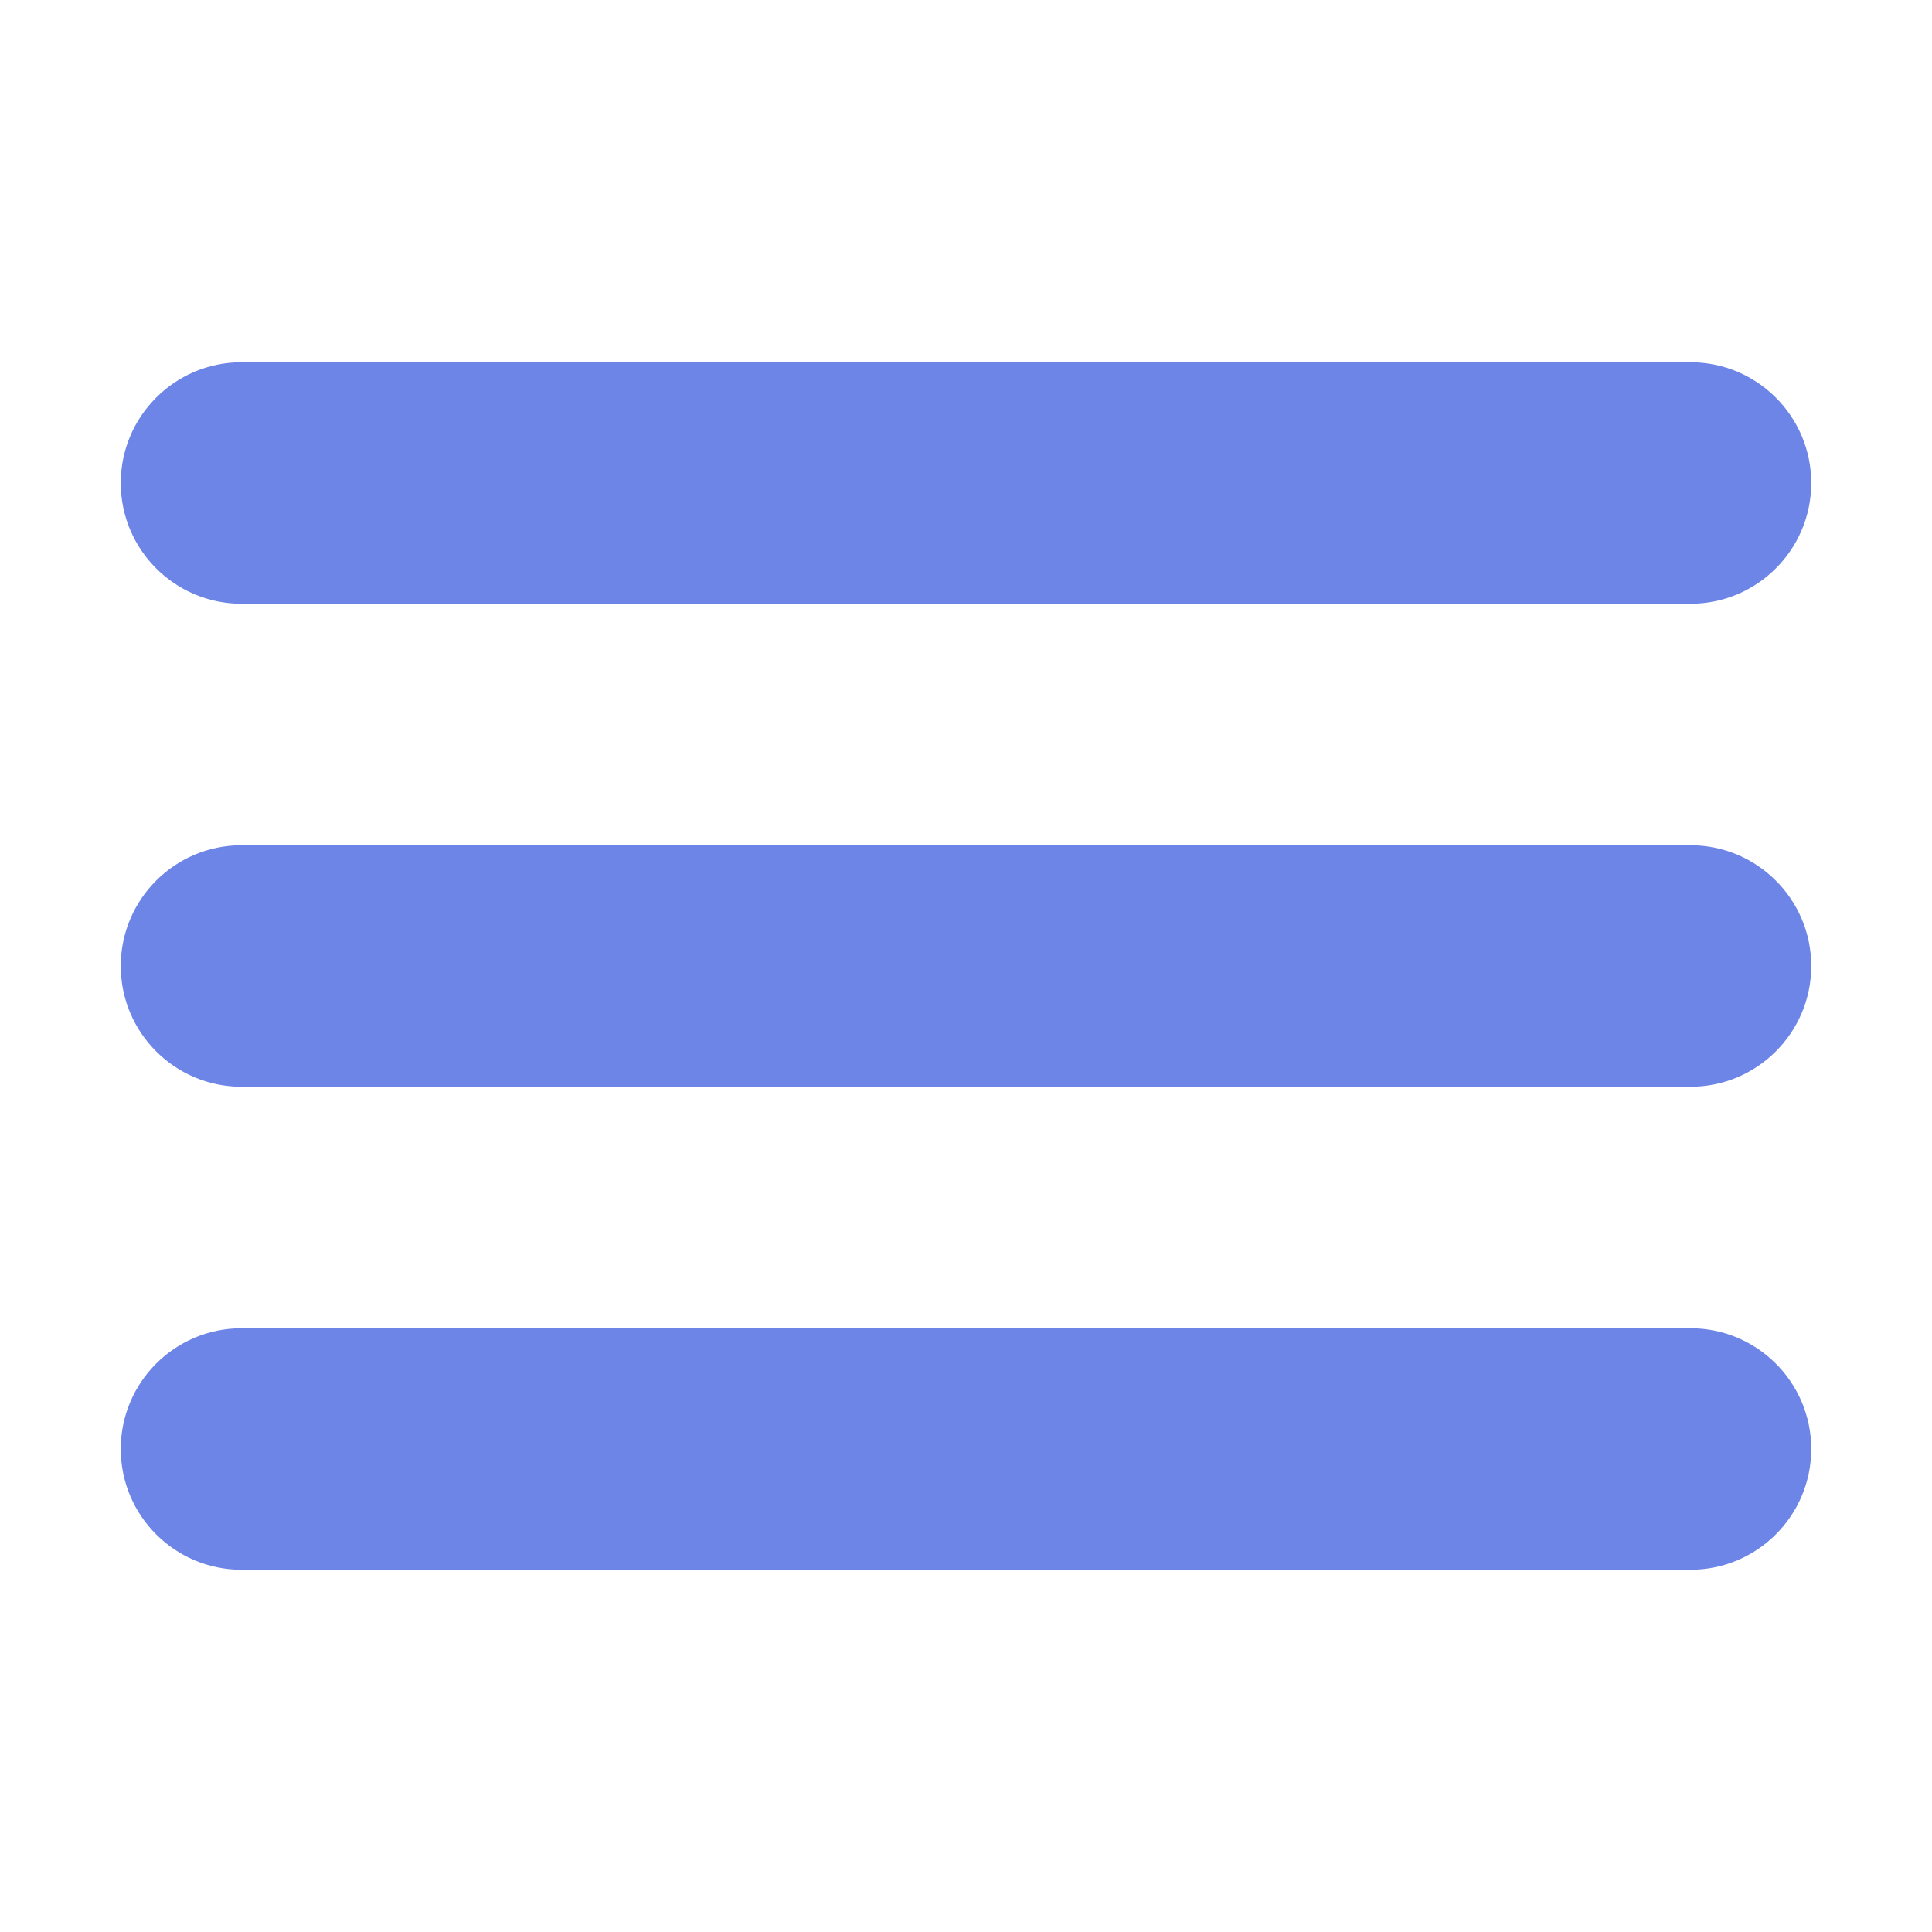
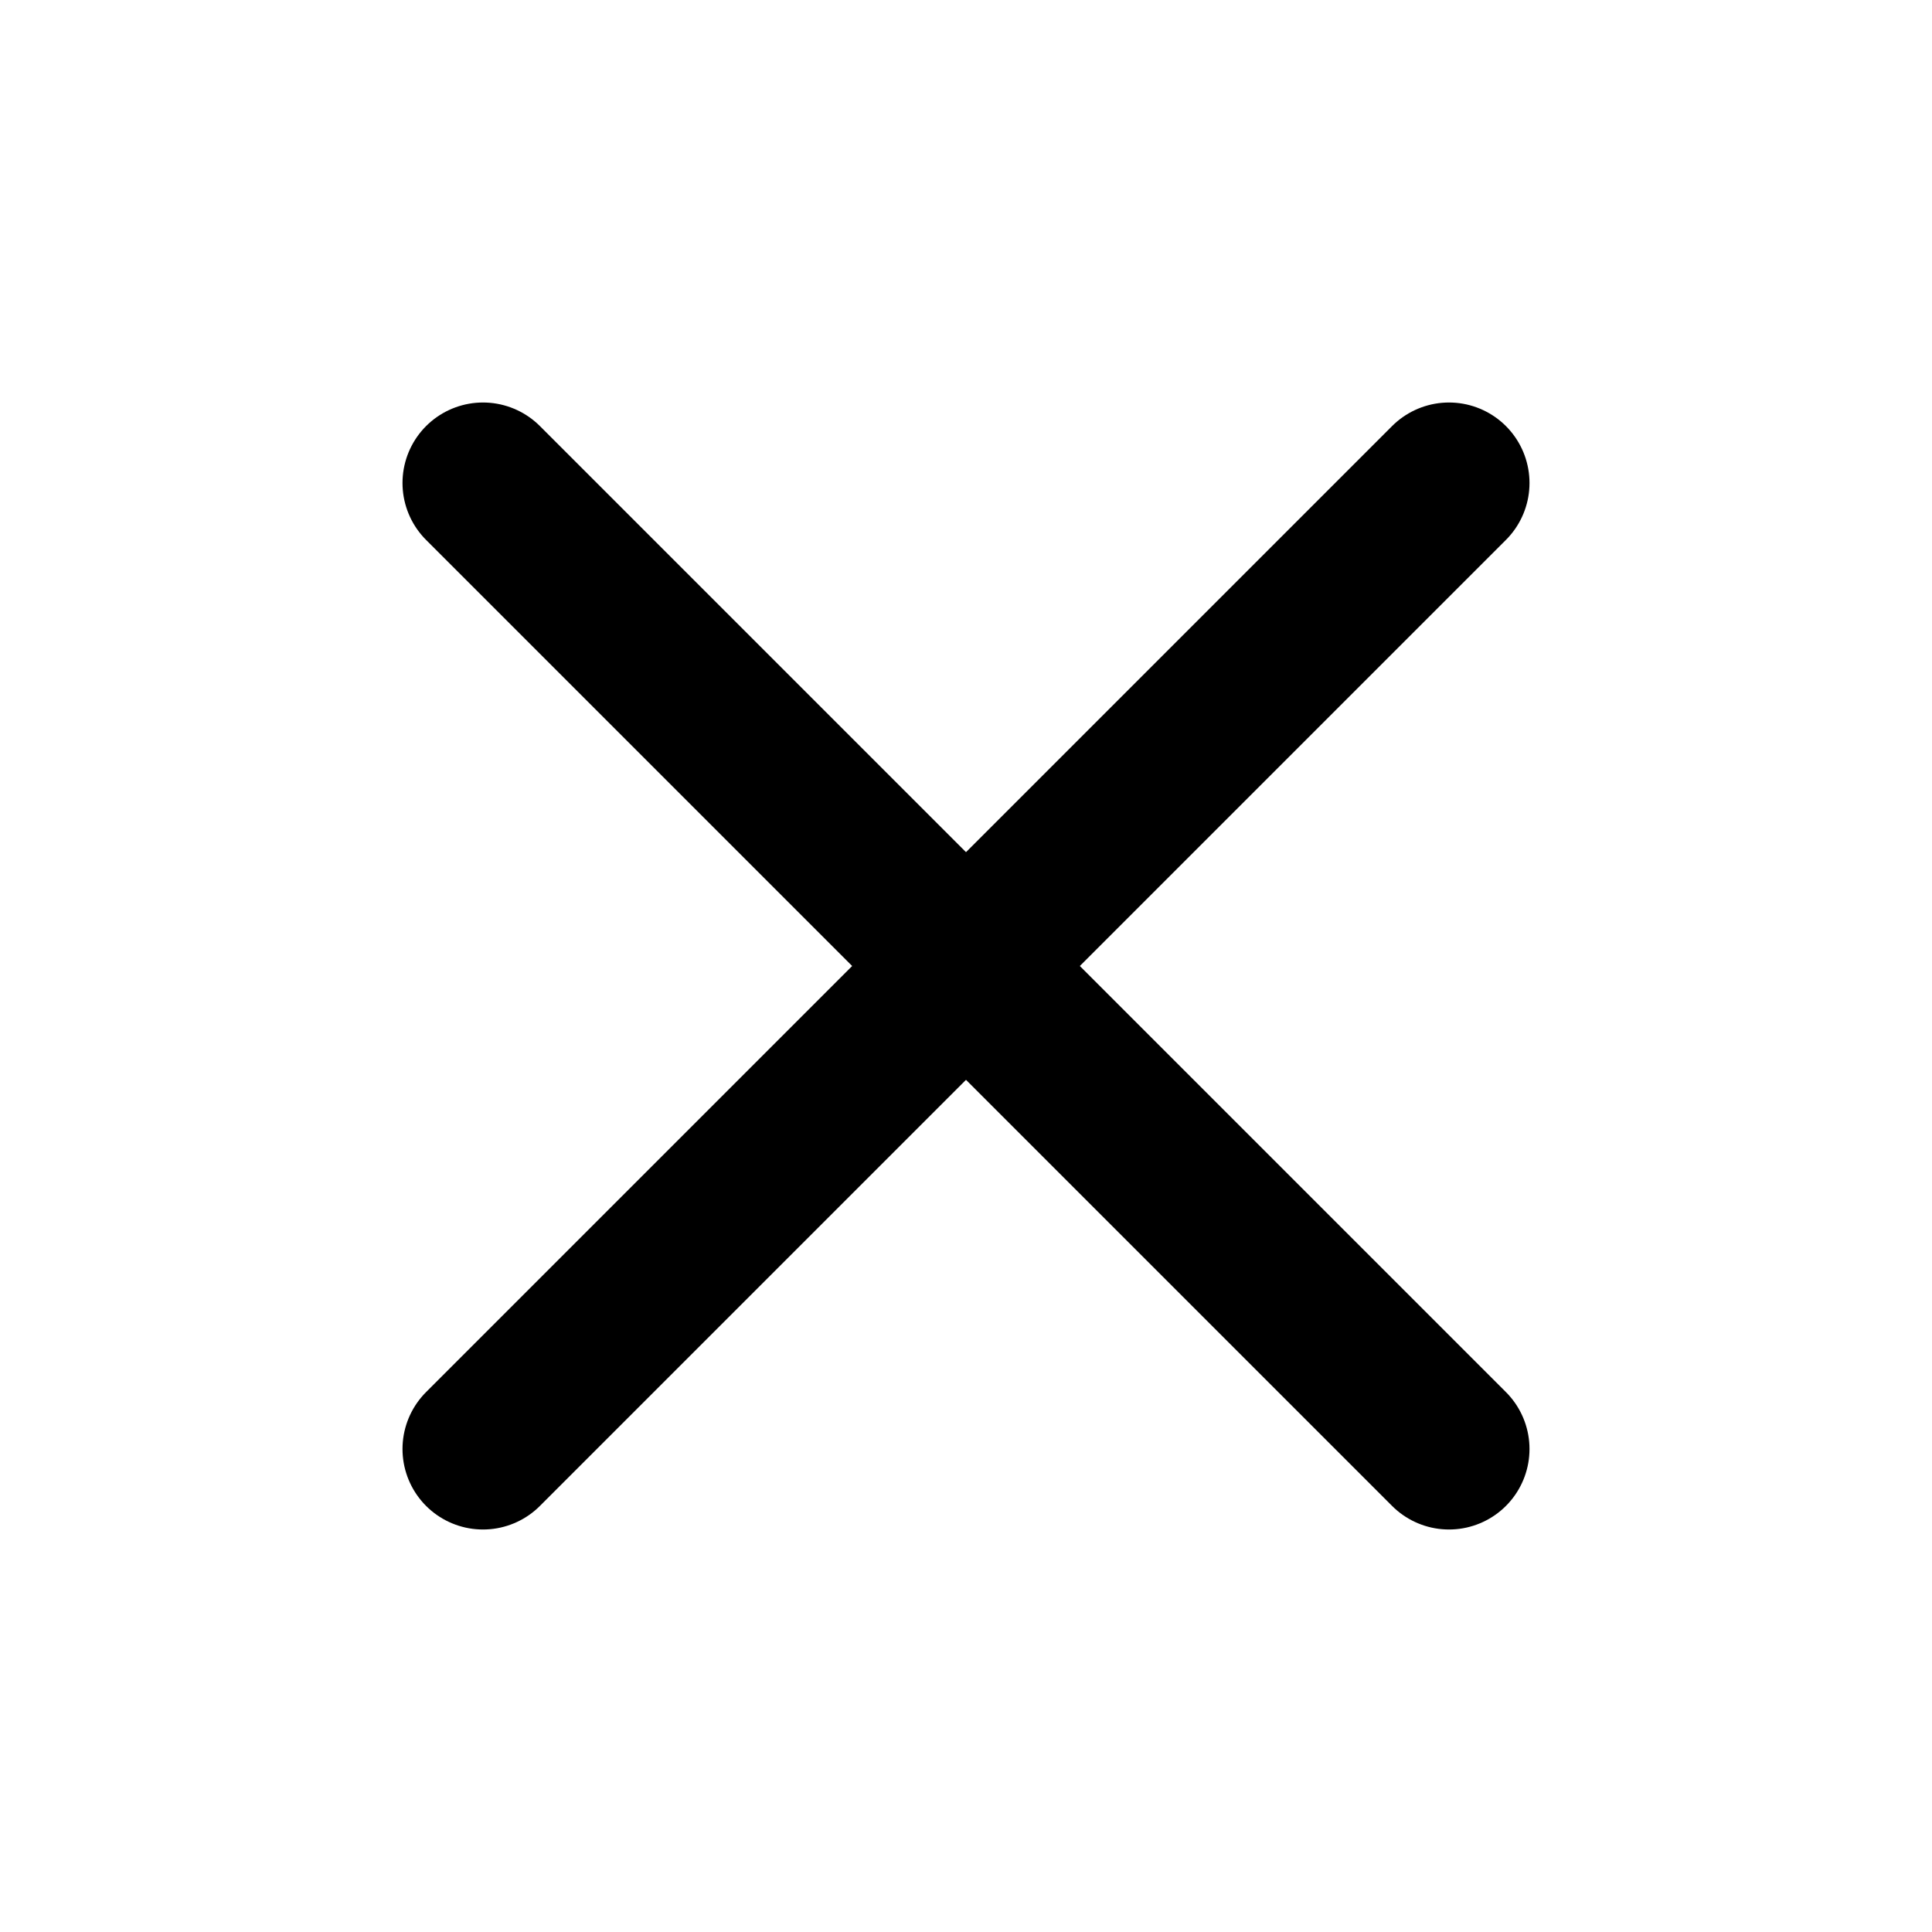
- <svg xmlns="http://www.w3.org/2000/svg" fill="#6E85E8" height="32px" id="Layer_1" style="enable-background:new 0 0 32 32;" version="1.1" viewBox="0 0 32 32" width="32px" xml:space="preserve">
-   <path d="M4,10h24c1.104,0,2-0.896,2-2s-0.896-2-2-2H4C2.896,6,2,6.896,2,8S2.896,10,4,10z M28,14H4c-1.104,0-2,0.896-2,2  s0.896,2,2,2h24c1.104,0,2-0.896,2-2S29.104,14,28,14z M28,22H4c-1.104,0-2,0.896-2,2s0.896,2,2,2h24c1.104,0,2-0.896,2-2  S29.104,22,28,22z" />
+ <svg xmlns="http://www.w3.org/2000/svg" width="24" height="24" viewBox="0 0 24 24" fill="none">
+   <path d="M18 6L6 18" stroke="black" stroke-width="2" stroke-linecap="round" stroke-linejoin="round" />
+   <path d="M6 6L18 18" stroke="black" stroke-width="2" stroke-linecap="round" stroke-linejoin="round" />
</svg>
